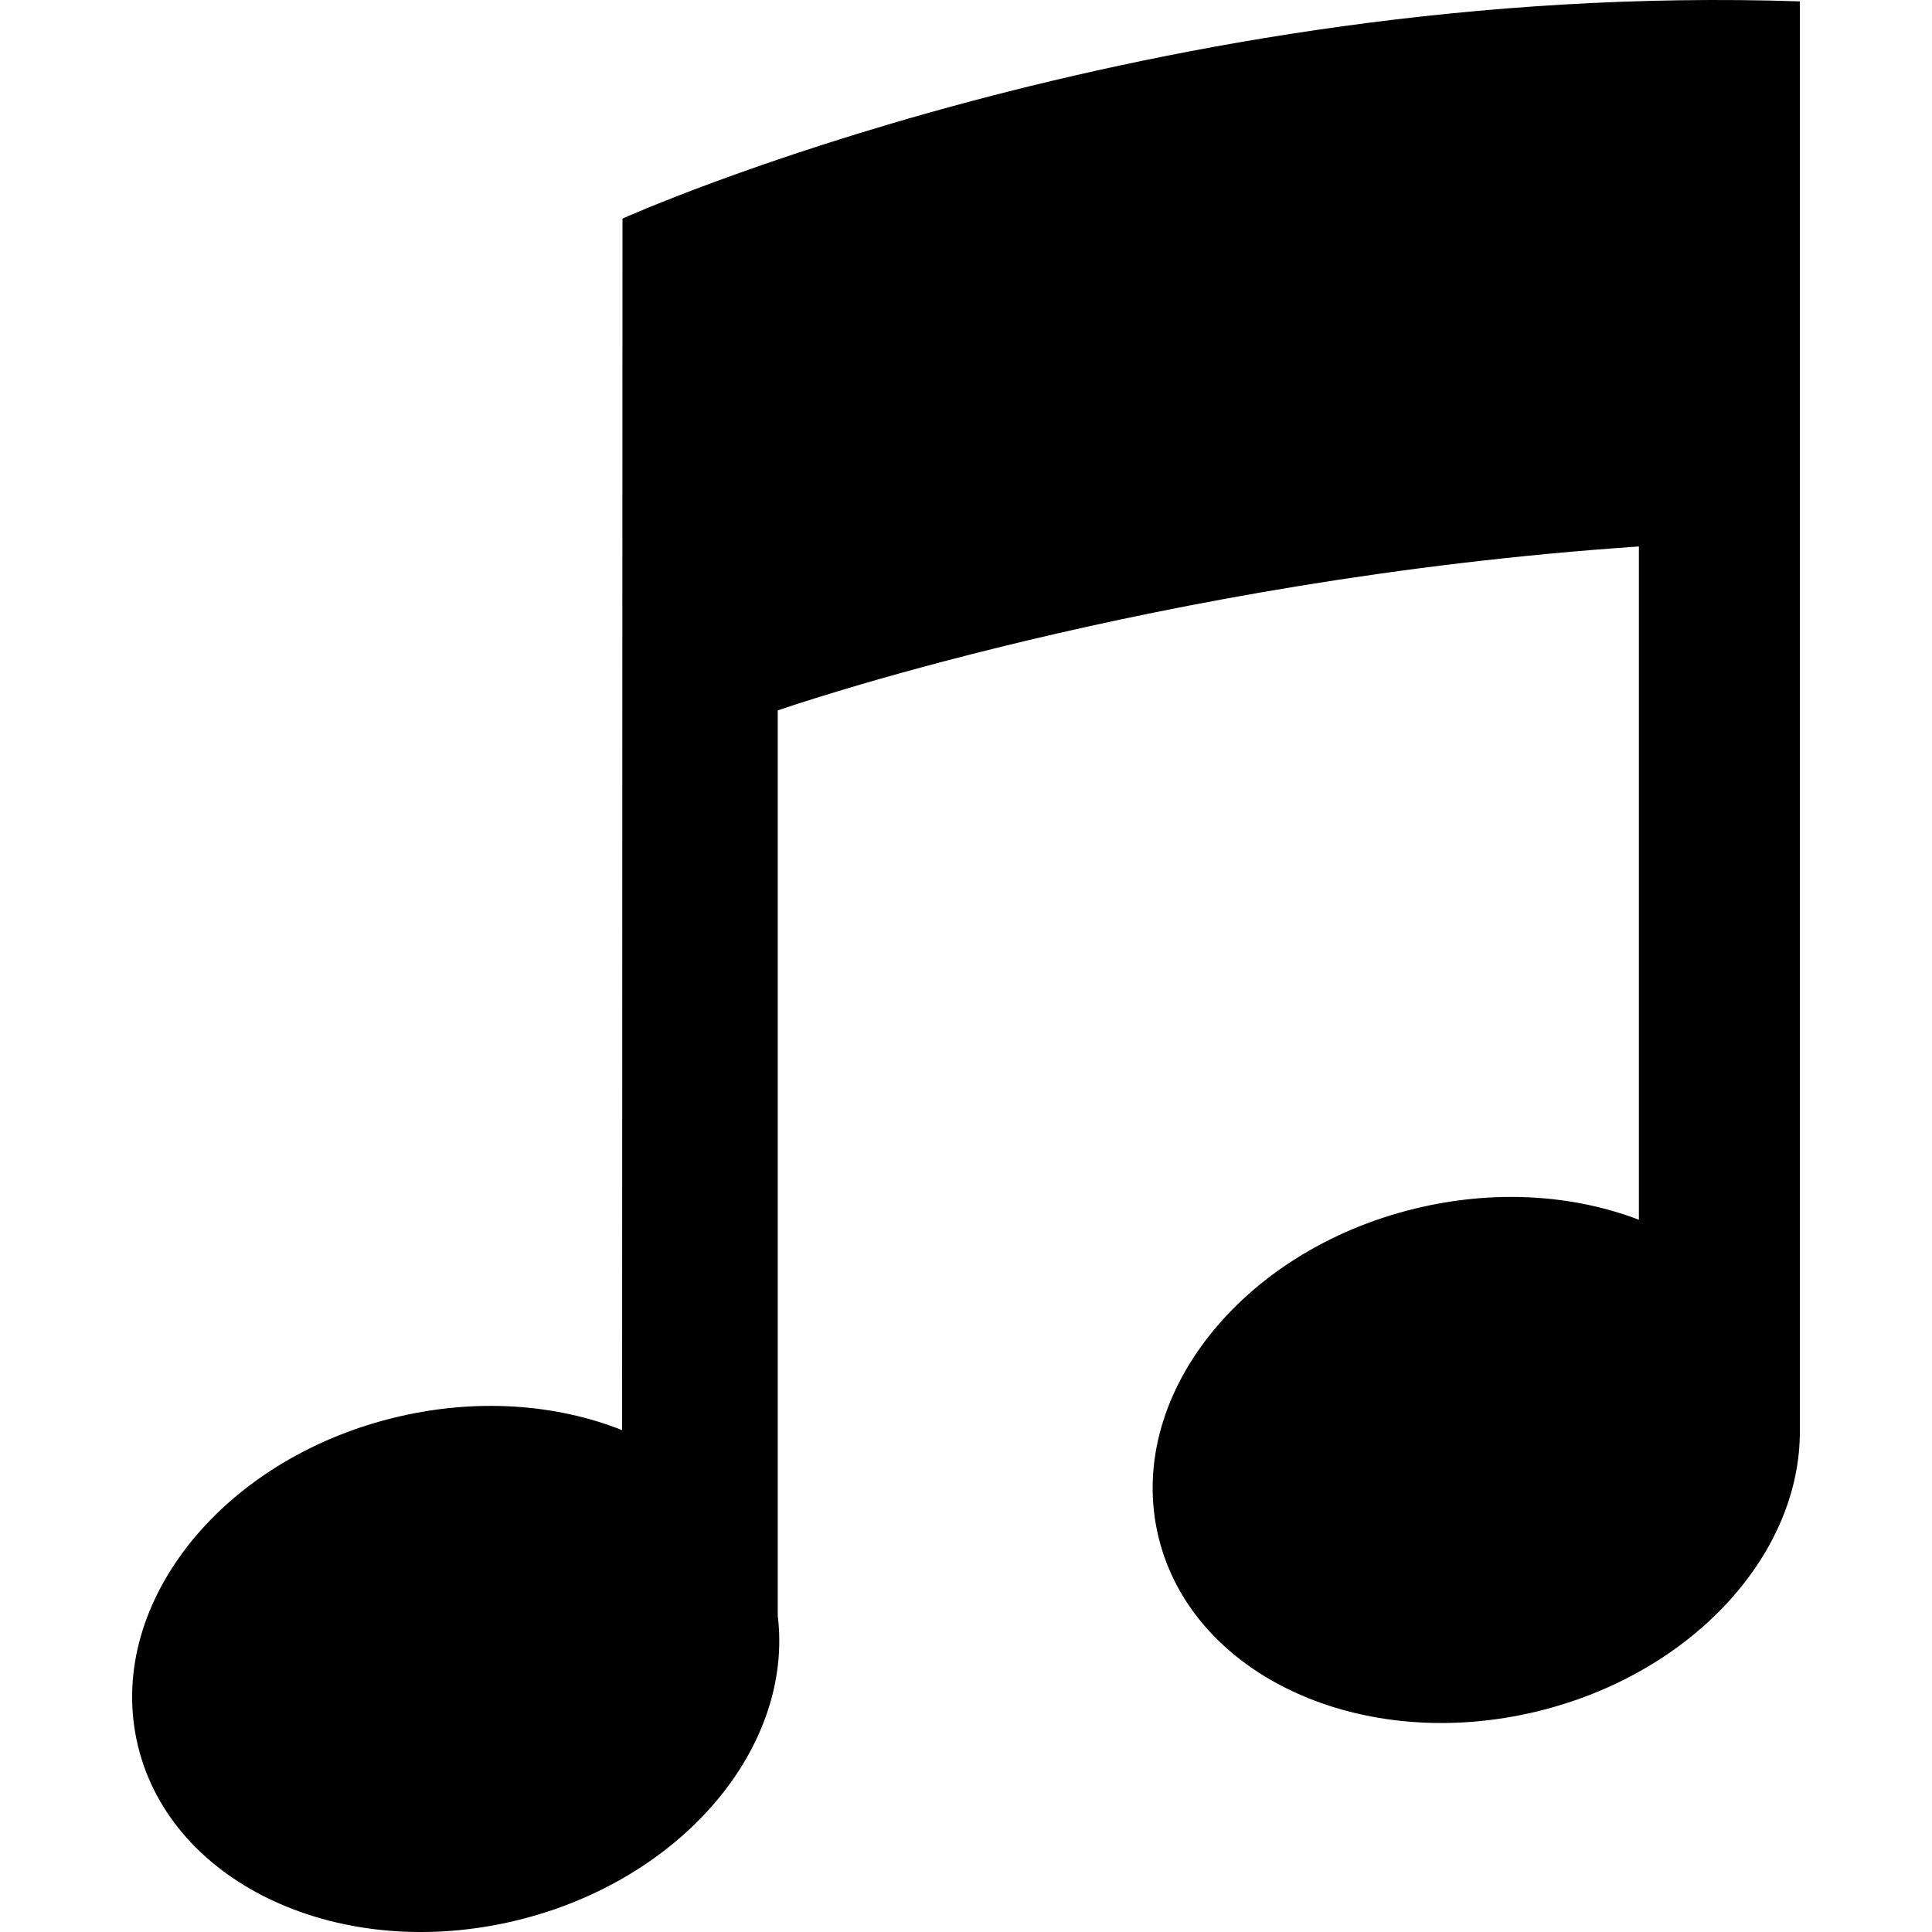
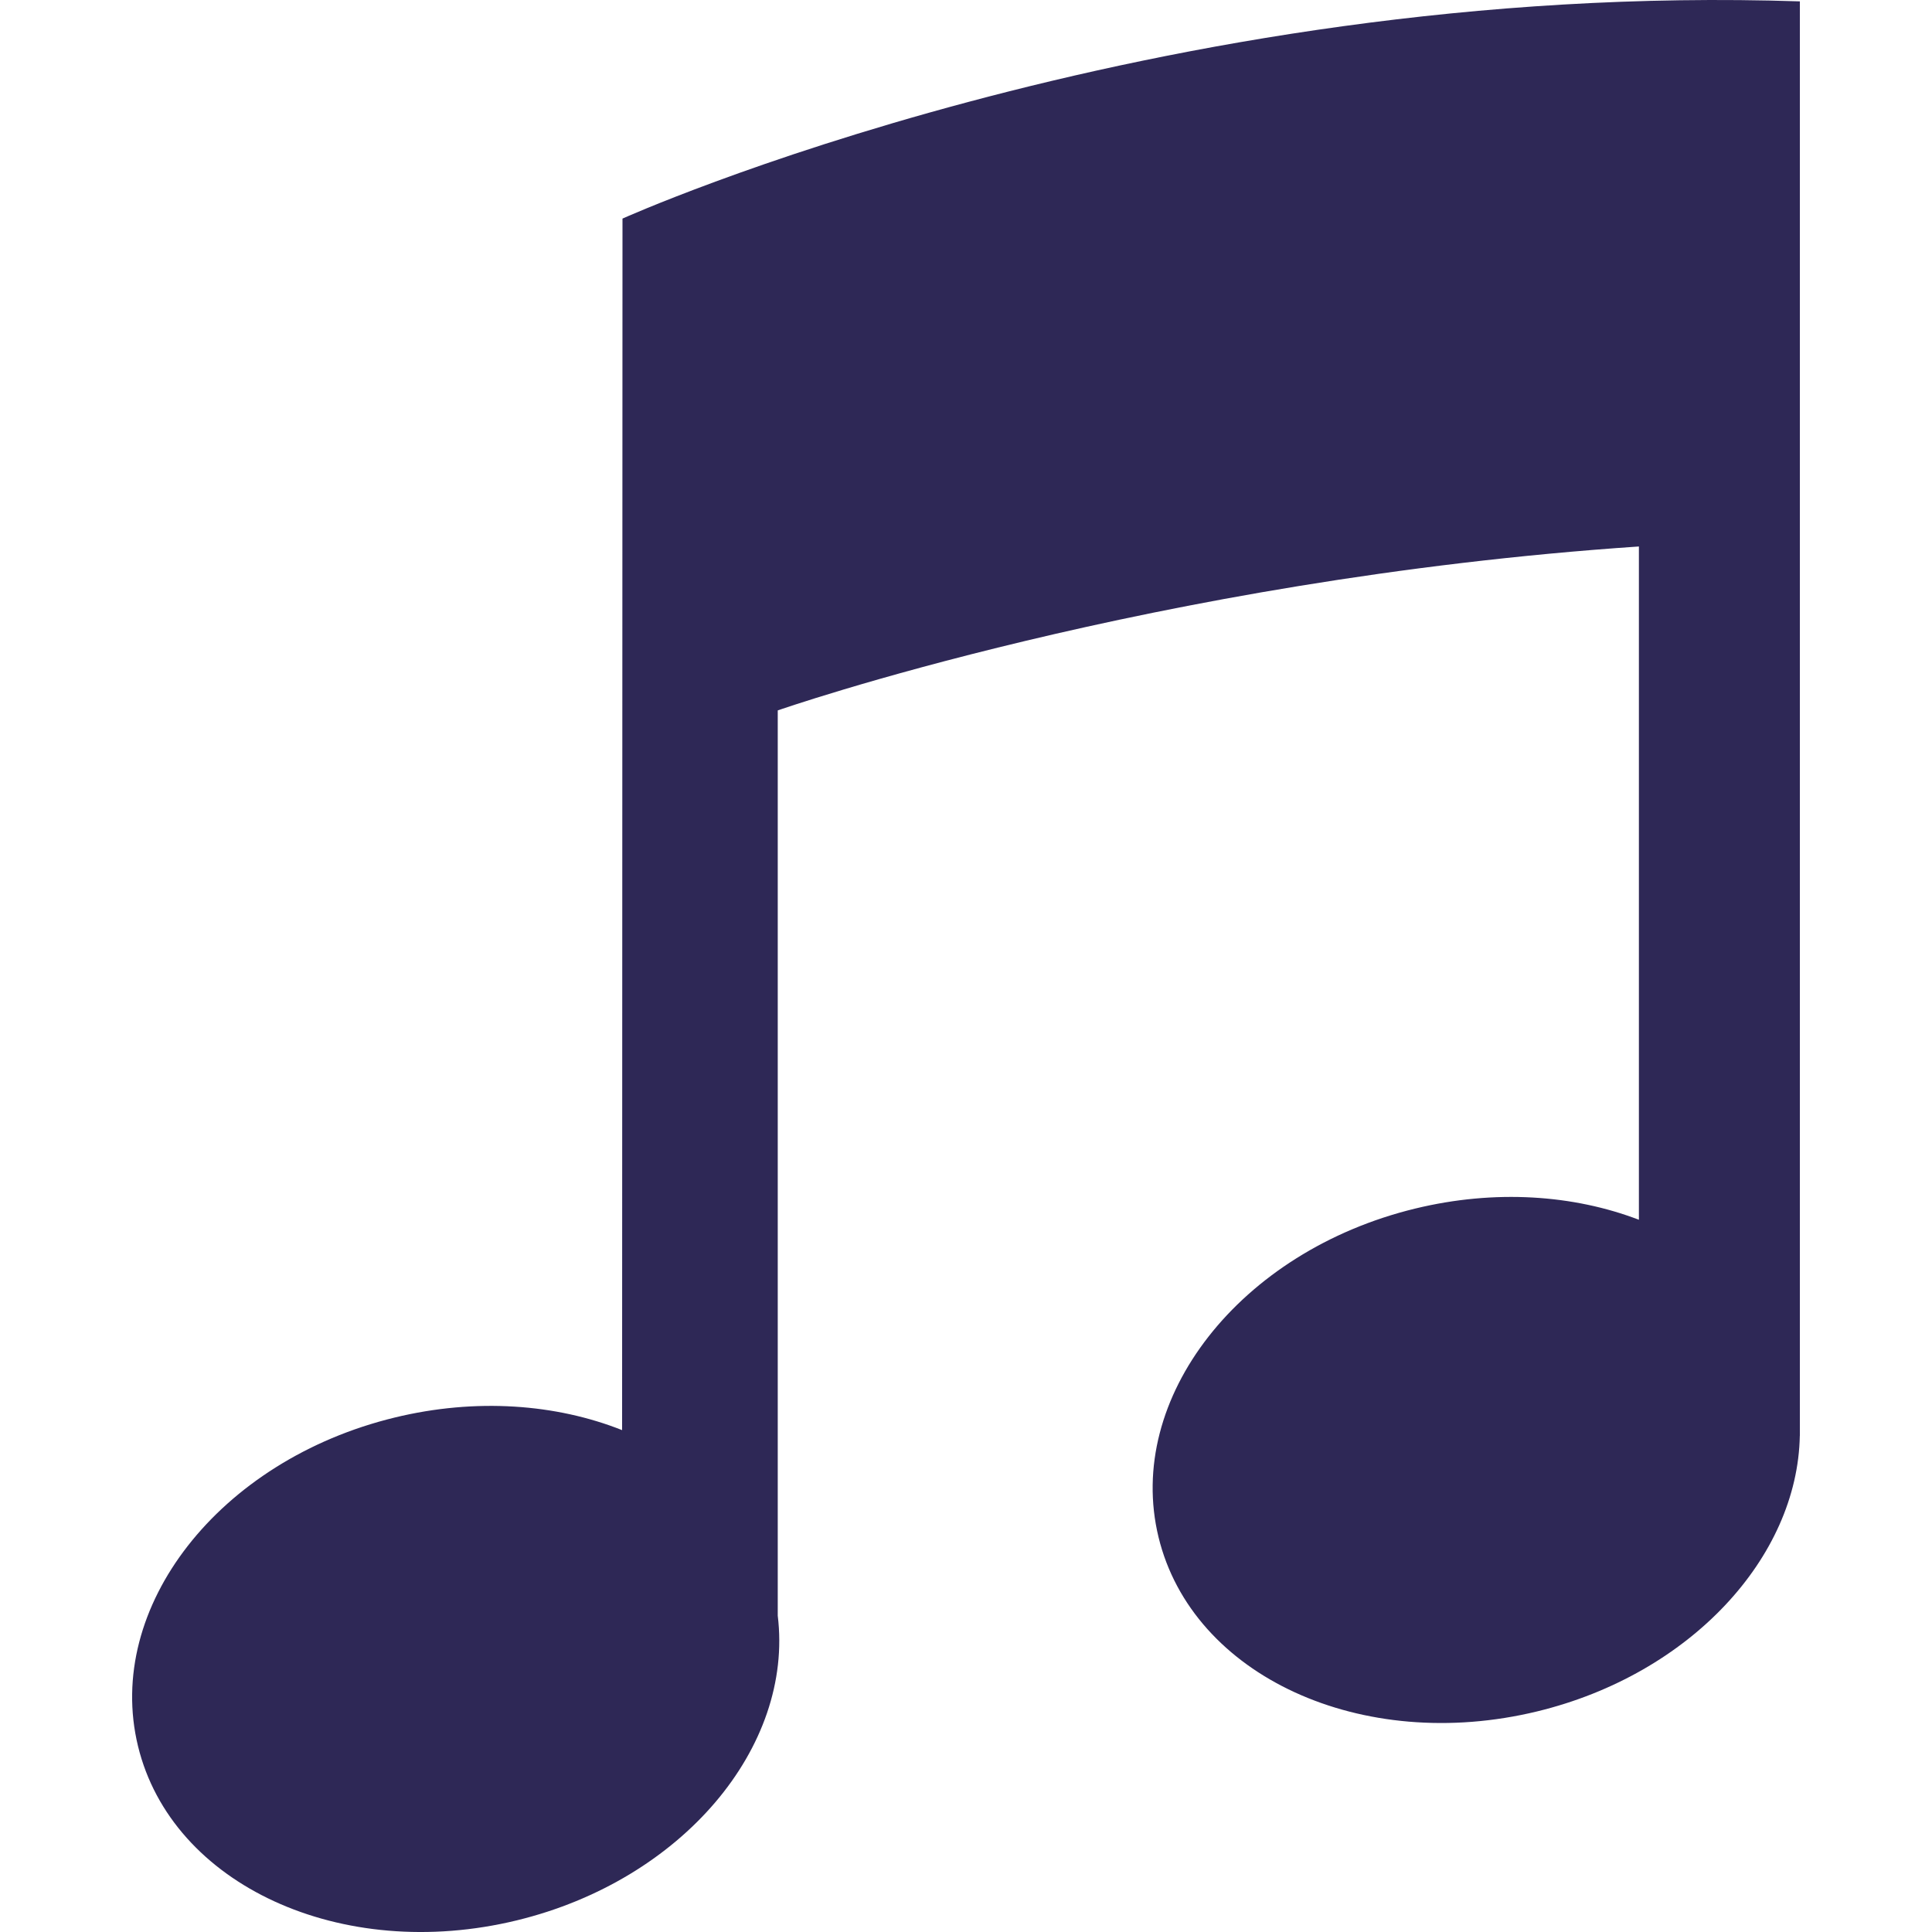
<svg xmlns="http://www.w3.org/2000/svg" id="Layer_1" enable-background="new 0 0 100 100" xml:space="preserve" viewBox="0 0 100 100" version="1.1" y="0px" x="0px">
-   <path d="m93.161 0.071c-33.501-1.114-60.941 11.243-60.941 11.243l-0.02 62.709c-3.411-1.354-7.559-1.675-11.772-0.651-9.083 2.207-15.031 9.82-13.285 17.007s10.524 11.225 19.606 9.019c8.564-2.081 14.338-8.969 13.507-15.772v-46.855s19.404-6.784 44.573-8.485v34.849c-3.374-1.292-7.443-1.585-11.579-0.58-9.083 2.206-15.031 9.819-13.285 17.007 1.745 7.187 10.523 11.224 19.606 9.018 7.931-1.927 13.471-7.977 13.587-14.264l0.003 0.004v-74.249z" fill="#000000" />
+   <path d="m93.161 0.071c-33.501-1.114-60.941 11.243-60.941 11.243l-0.02 62.709c-3.411-1.354-7.559-1.675-11.772-0.651-9.083 2.207-15.031 9.82-13.285 17.007s10.524 11.225 19.606 9.019c8.564-2.081 14.338-8.969 13.507-15.772v-46.855s19.404-6.784 44.573-8.485v34.849c-3.374-1.292-7.443-1.585-11.579-0.58-9.083 2.206-15.031 9.819-13.285 17.007 1.745 7.187 10.523 11.224 19.606 9.018 7.931-1.927 13.471-7.977 13.587-14.264l0.003 0.004v-74.249z" fill="rgb(46, 40, 86)" />
</svg>
